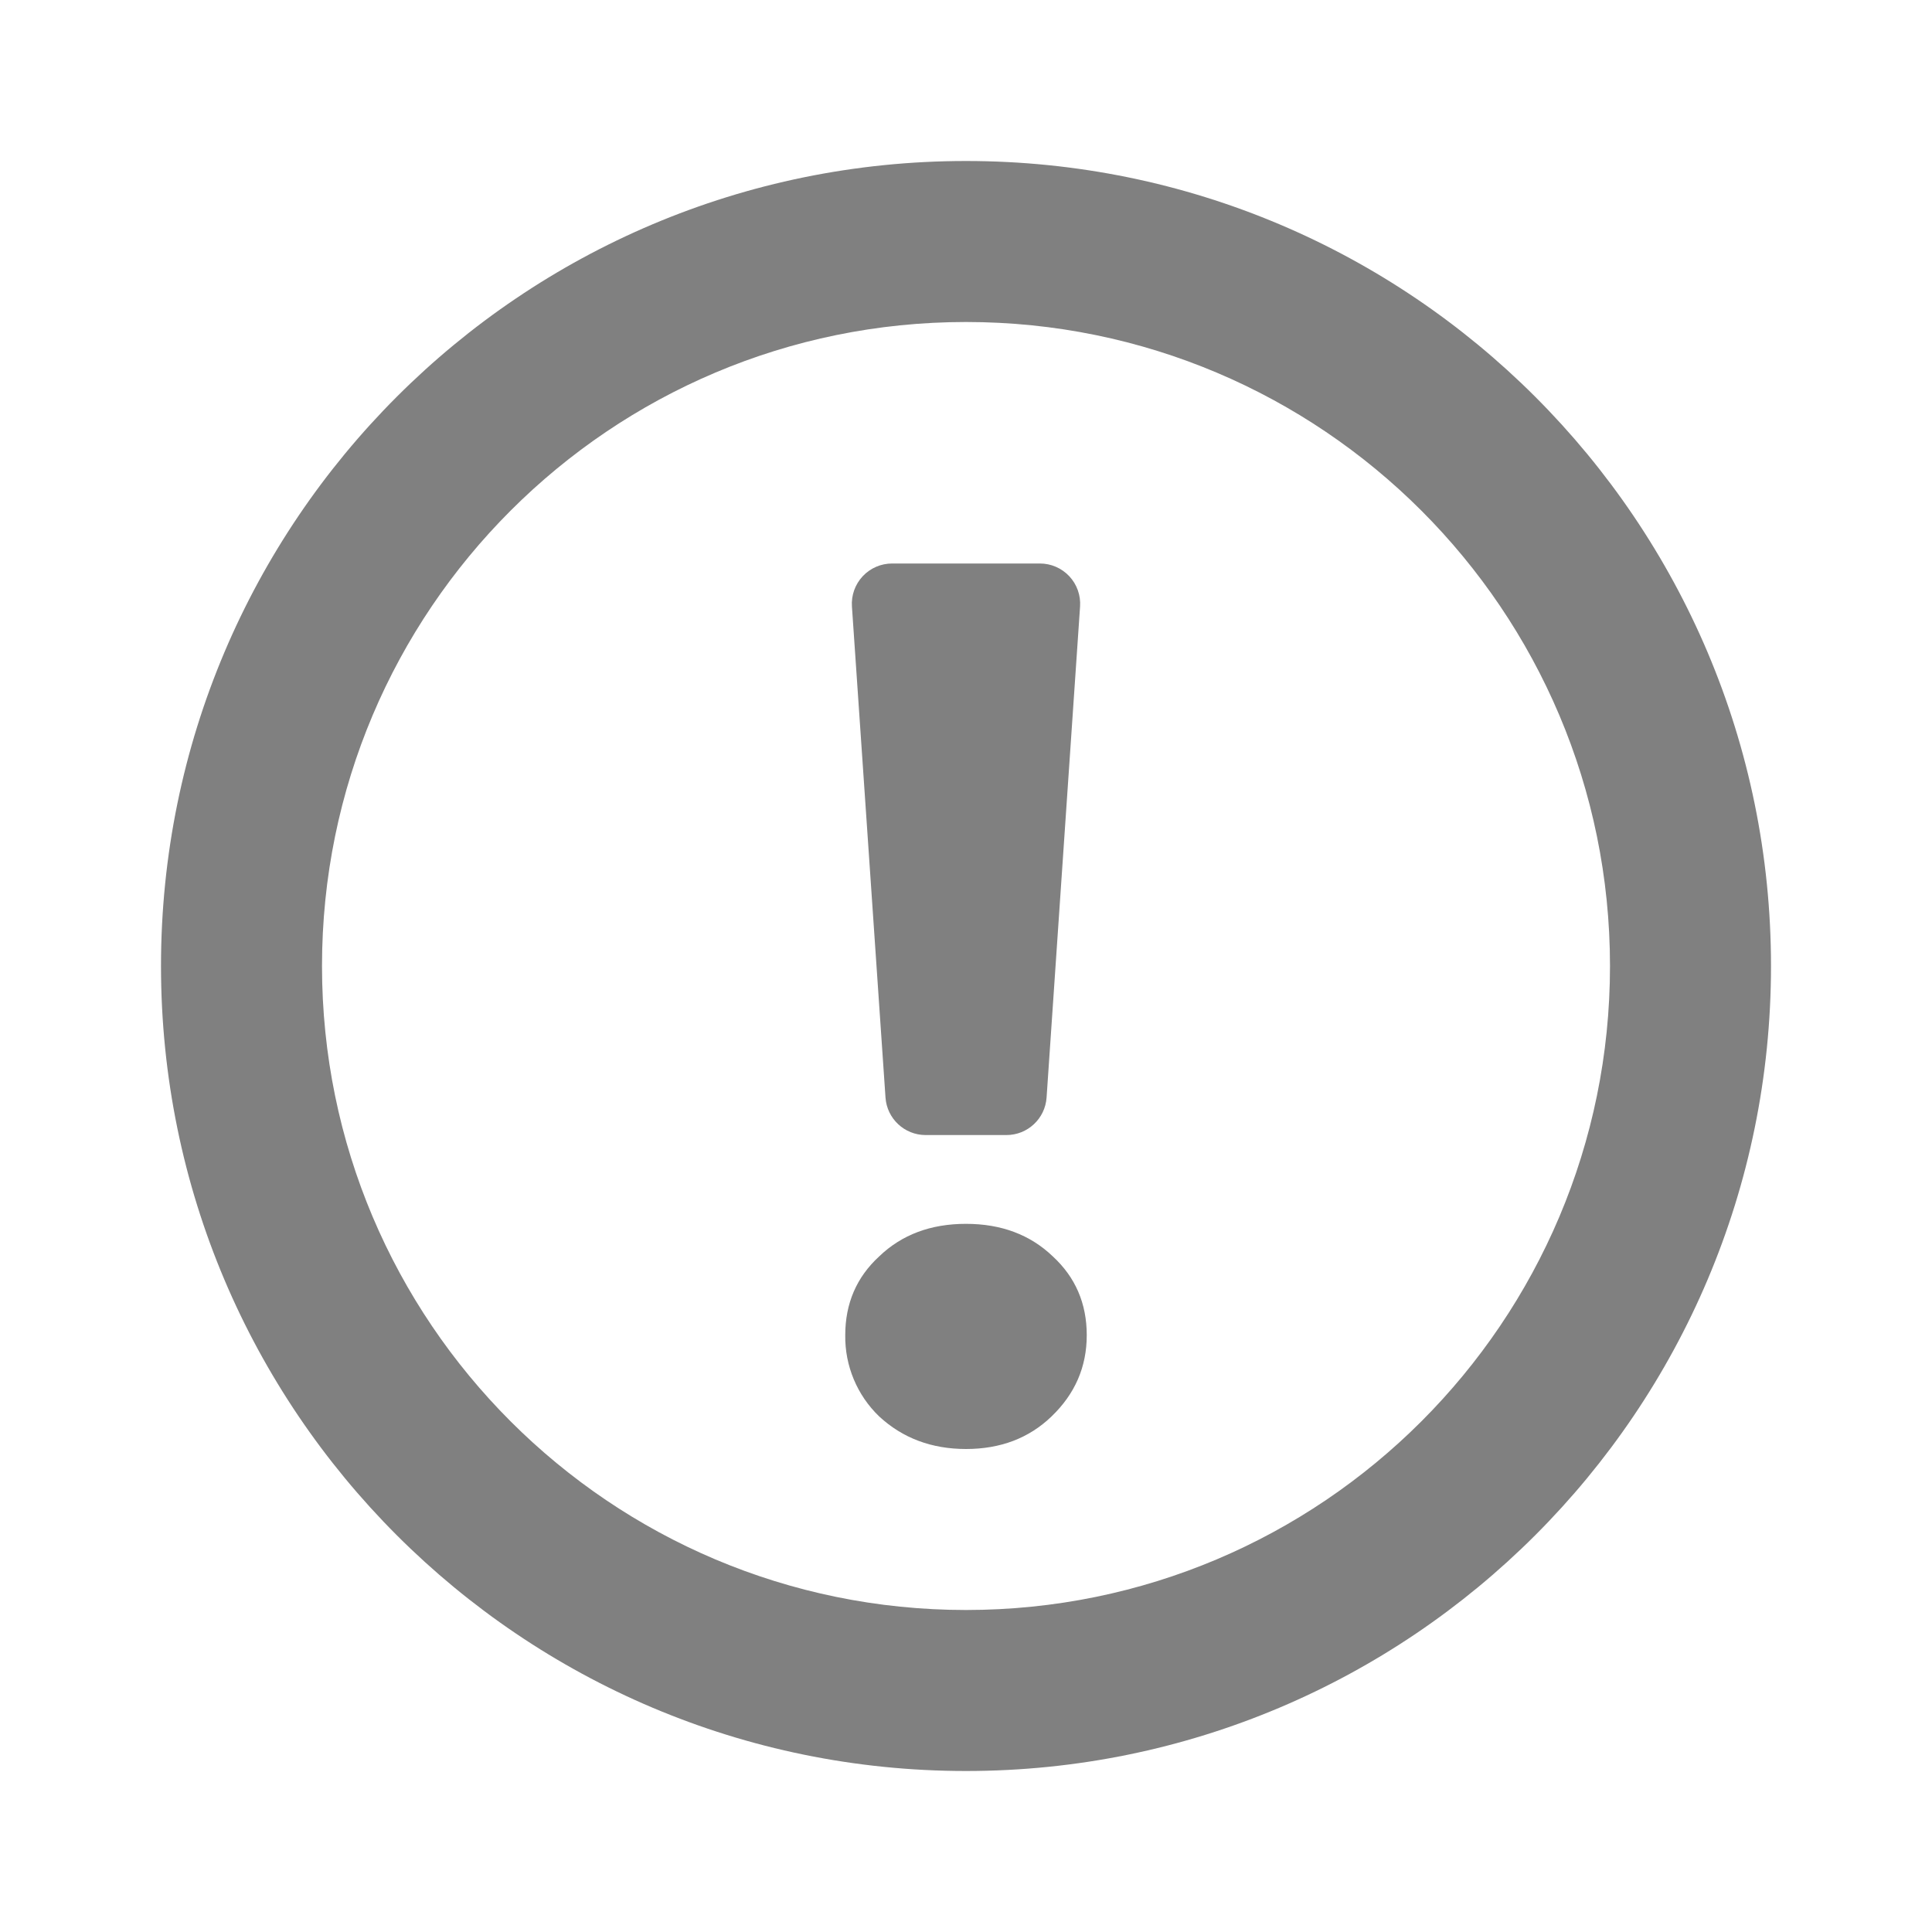
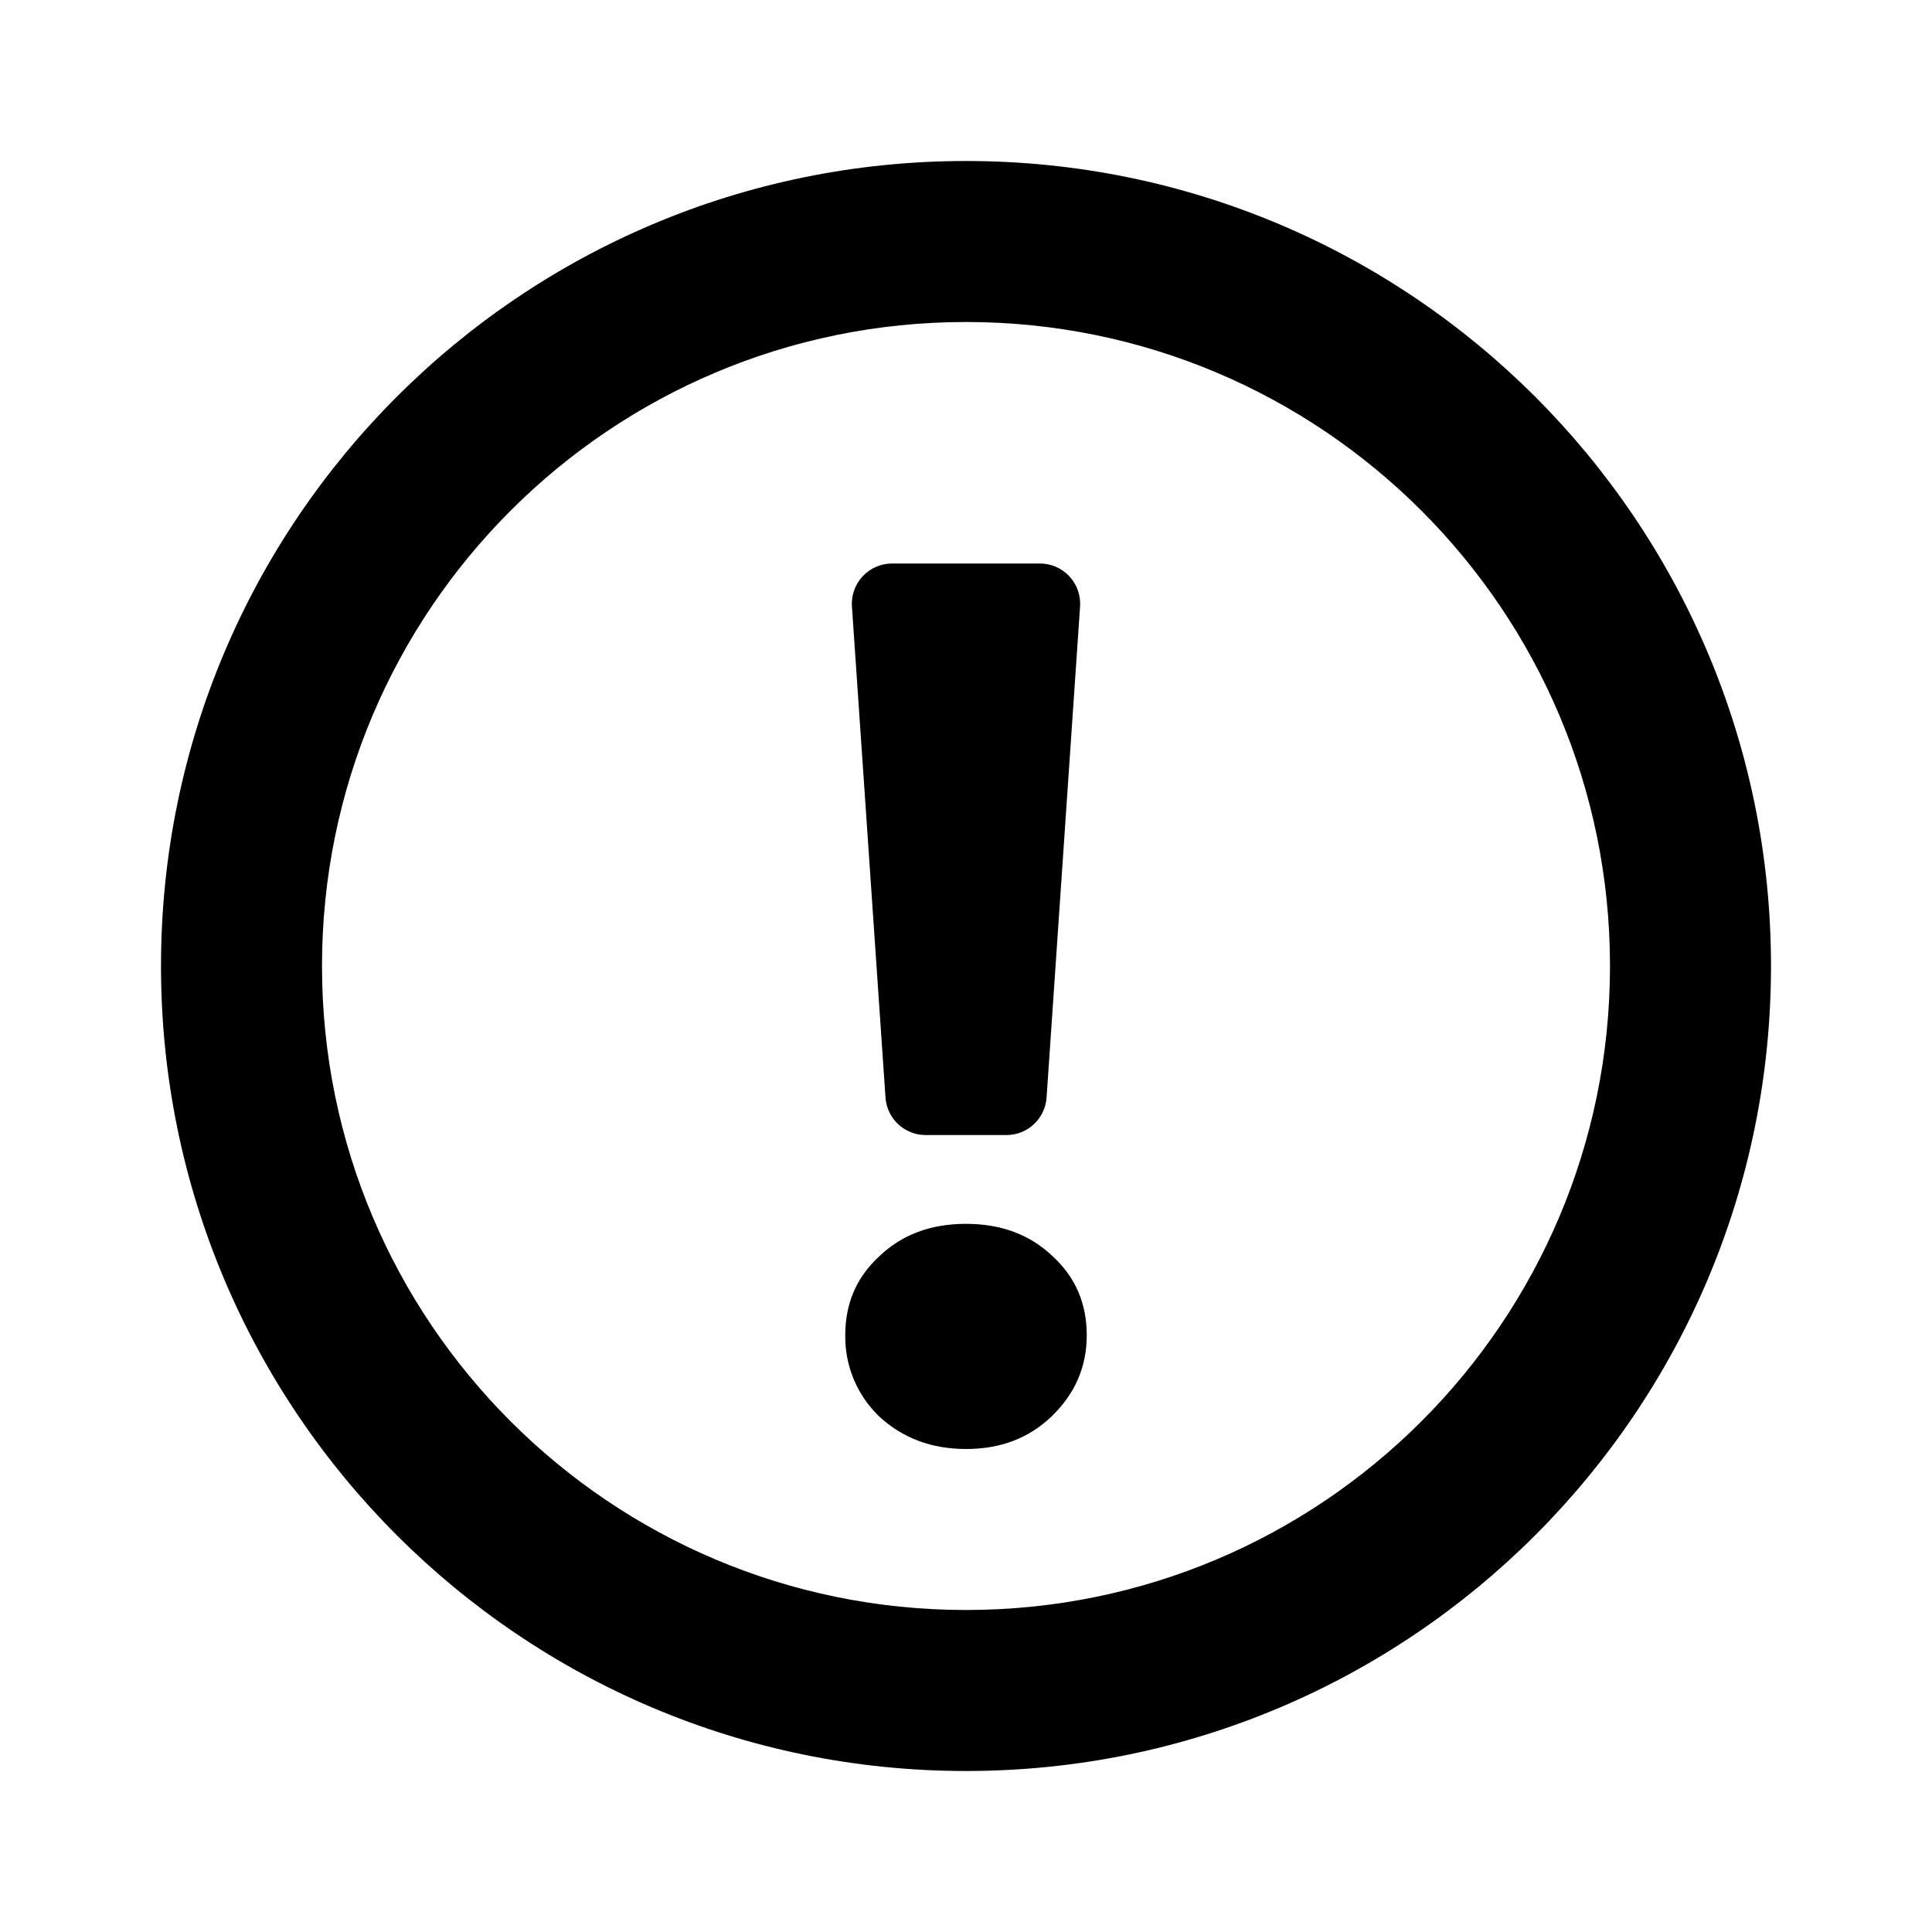
<svg xmlns="http://www.w3.org/2000/svg" width="24" height="24" fill="none">
-   <path fill-rule="evenodd" clip-rule="evenodd" d="M12 4a8 8 0 100 16 8 8 0 000-16zM2 12C2 6.477 6.477 2 12 2s10 4.477 10 10-4.477 10-10 10S2 17.523 2 12z" fill="gray" />
-   <path d="M10.583 7.534a.5.5 0 01.5-.534h1.835a.5.5 0 01.499.534l-.416 6.1a.5.5 0 01-.5.466h-1.003a.5.5 0 01-.498-.466l-.417-6.1zM12 18c-.427 0-.787-.135-1.078-.404a1.373 1.373 0 01-.422-1.01c0-.394.14-.72.422-.979.281-.27.64-.404 1.078-.404.438 0 .797.135 1.078.404.281.259.422.585.422.979s-.146.73-.438 1.01c-.28.27-.635.404-1.062.404z" fill="gray" />
+   <path fill-rule="evenodd" clip-rule="evenodd" d="M12 4a8 8 0 100 16 8 8 0 000-16zM2 12C2 6.477 6.477 2 12 2s10 4.477 10 10-4.477 10-10 10S2 17.523 2 12z" fill="currentColor" />
+   <path d="M10.583 7.534a.5.5 0 01.5-.534h1.835a.5.5 0 01.499.534l-.416 6.1a.5.5 0 01-.5.466h-1.003a.5.5 0 01-.498-.466l-.417-6.1zM12 18c-.427 0-.787-.135-1.078-.404a1.373 1.373 0 01-.422-1.01c0-.394.14-.72.422-.979.281-.27.64-.404 1.078-.404.438 0 .797.135 1.078.404.281.259.422.585.422.979s-.146.73-.438 1.01c-.28.27-.635.404-1.062.404z" fill="currentColor" />
</svg>
